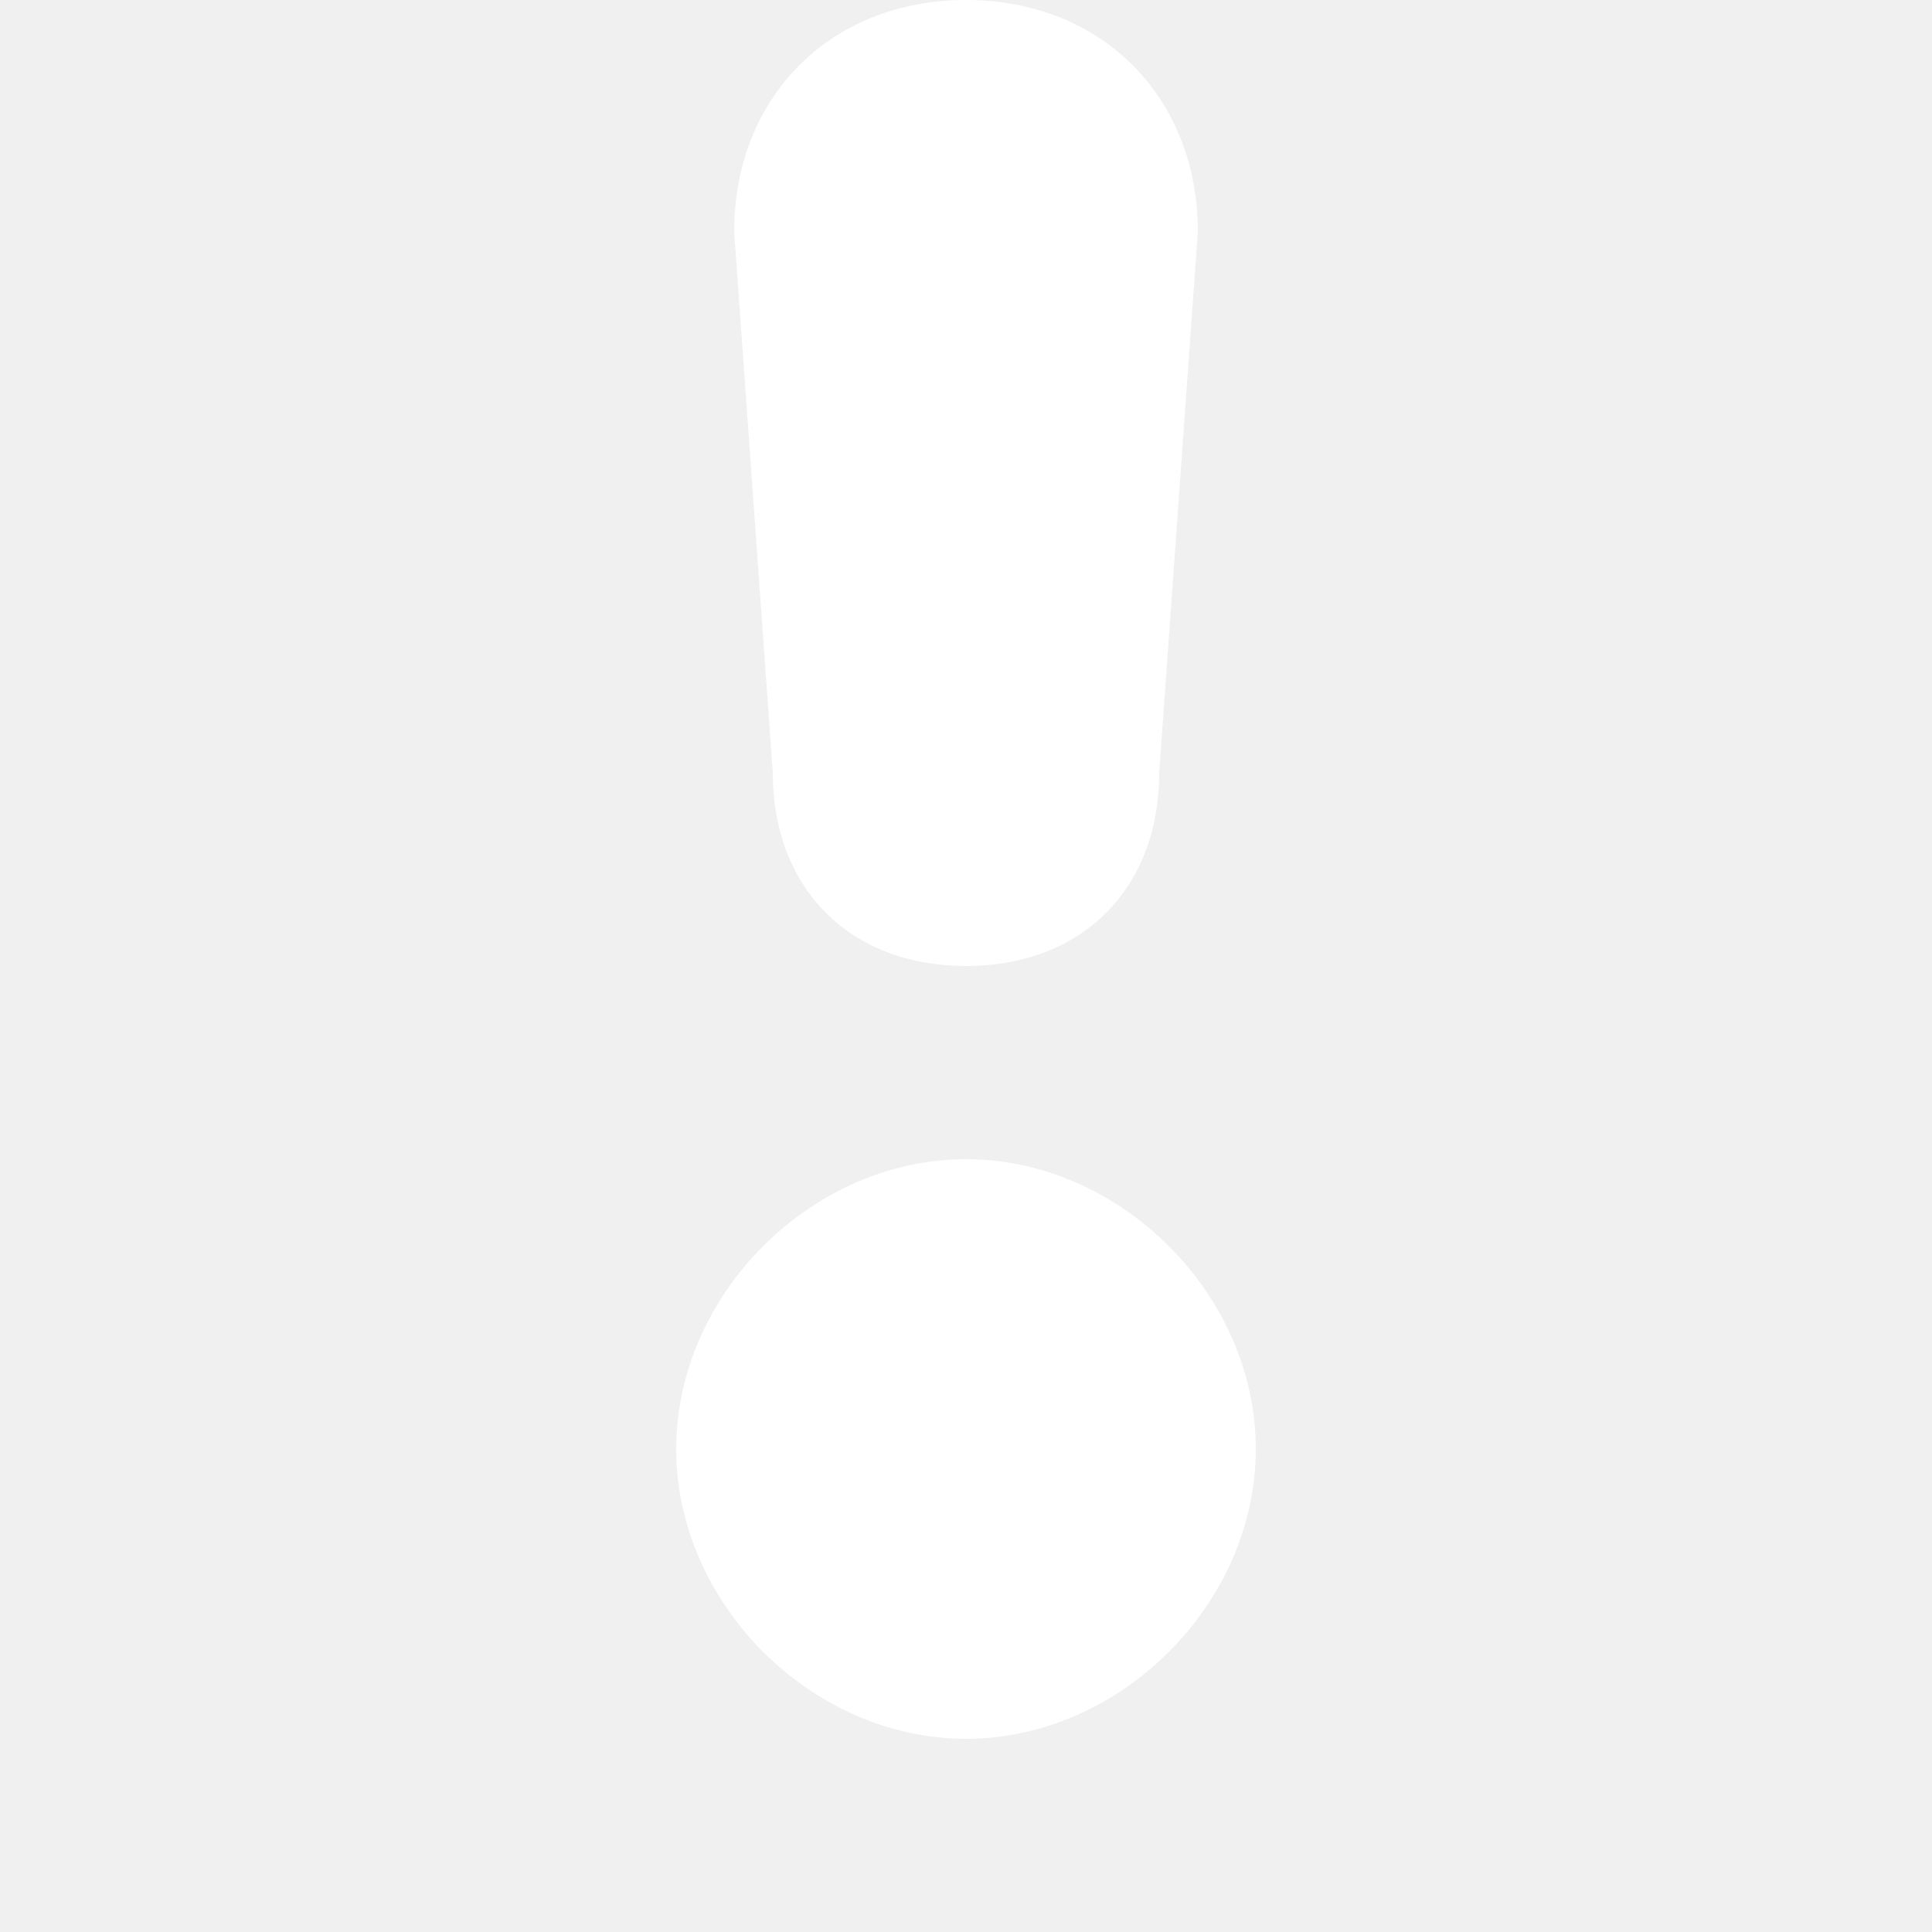
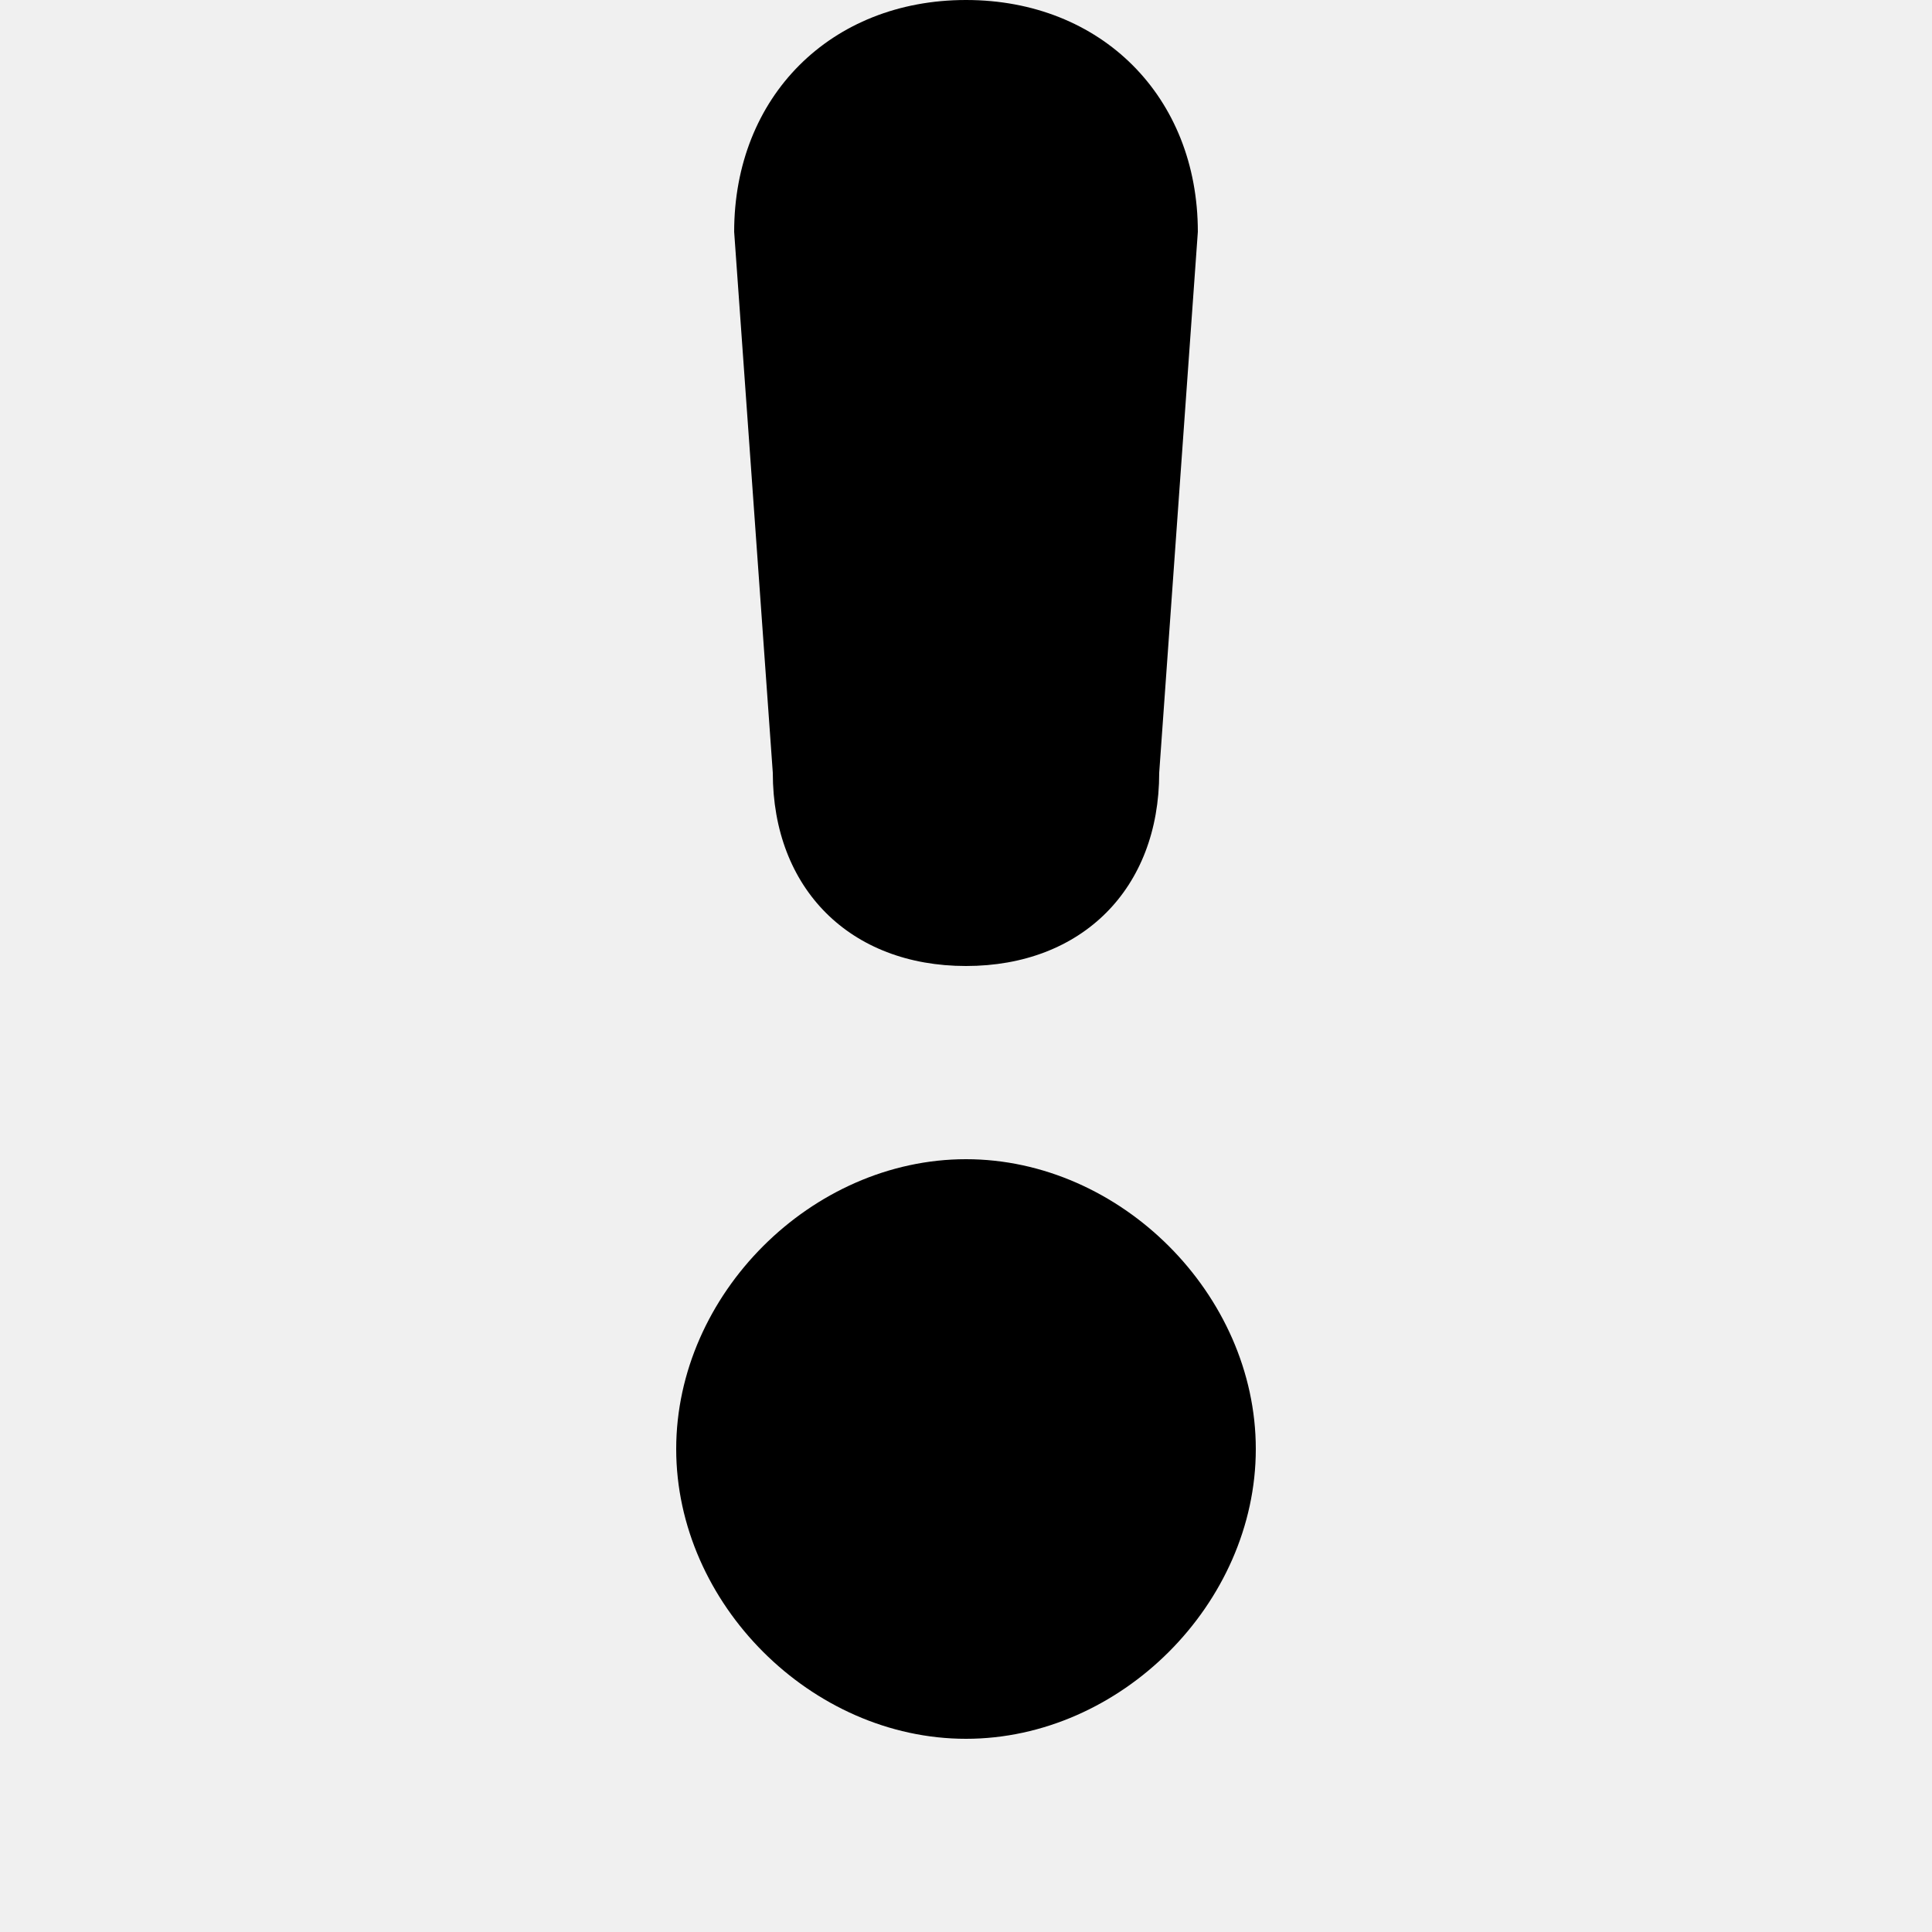
<svg xmlns="http://www.w3.org/2000/svg" width="10px" height="10px">
-   <path d="M5,6C4.2,6,3.5,6.7,3.5,7.5S4.2,9,5,9s1.5-0.7,1.5-1.5S5.8,6,5,6z M5,5L5,5c0.6,0,1-0.4,1-1l0.2-2.8 C6.2,0.5,5.7,0,5,0S3.8,0.5,3.8,1.2L4,4C4,4.6,4.4,5,5,5z" fill="#fff" />
+   <path d="M5,6C4.2,6,3.5,6.7,3.5,7.5S4.2,9,5,9s1.5-0.7,1.5-1.5S5.8,6,5,6z M5,5L5,5c0.6,0,1-0.4,1-1l0.2-2.8 C6.2,0.5,5.7,0,5,0S3.8,0.5,3.8,1.2L4,4C4,4.6,4.4,5,5,5z" />
</svg>
